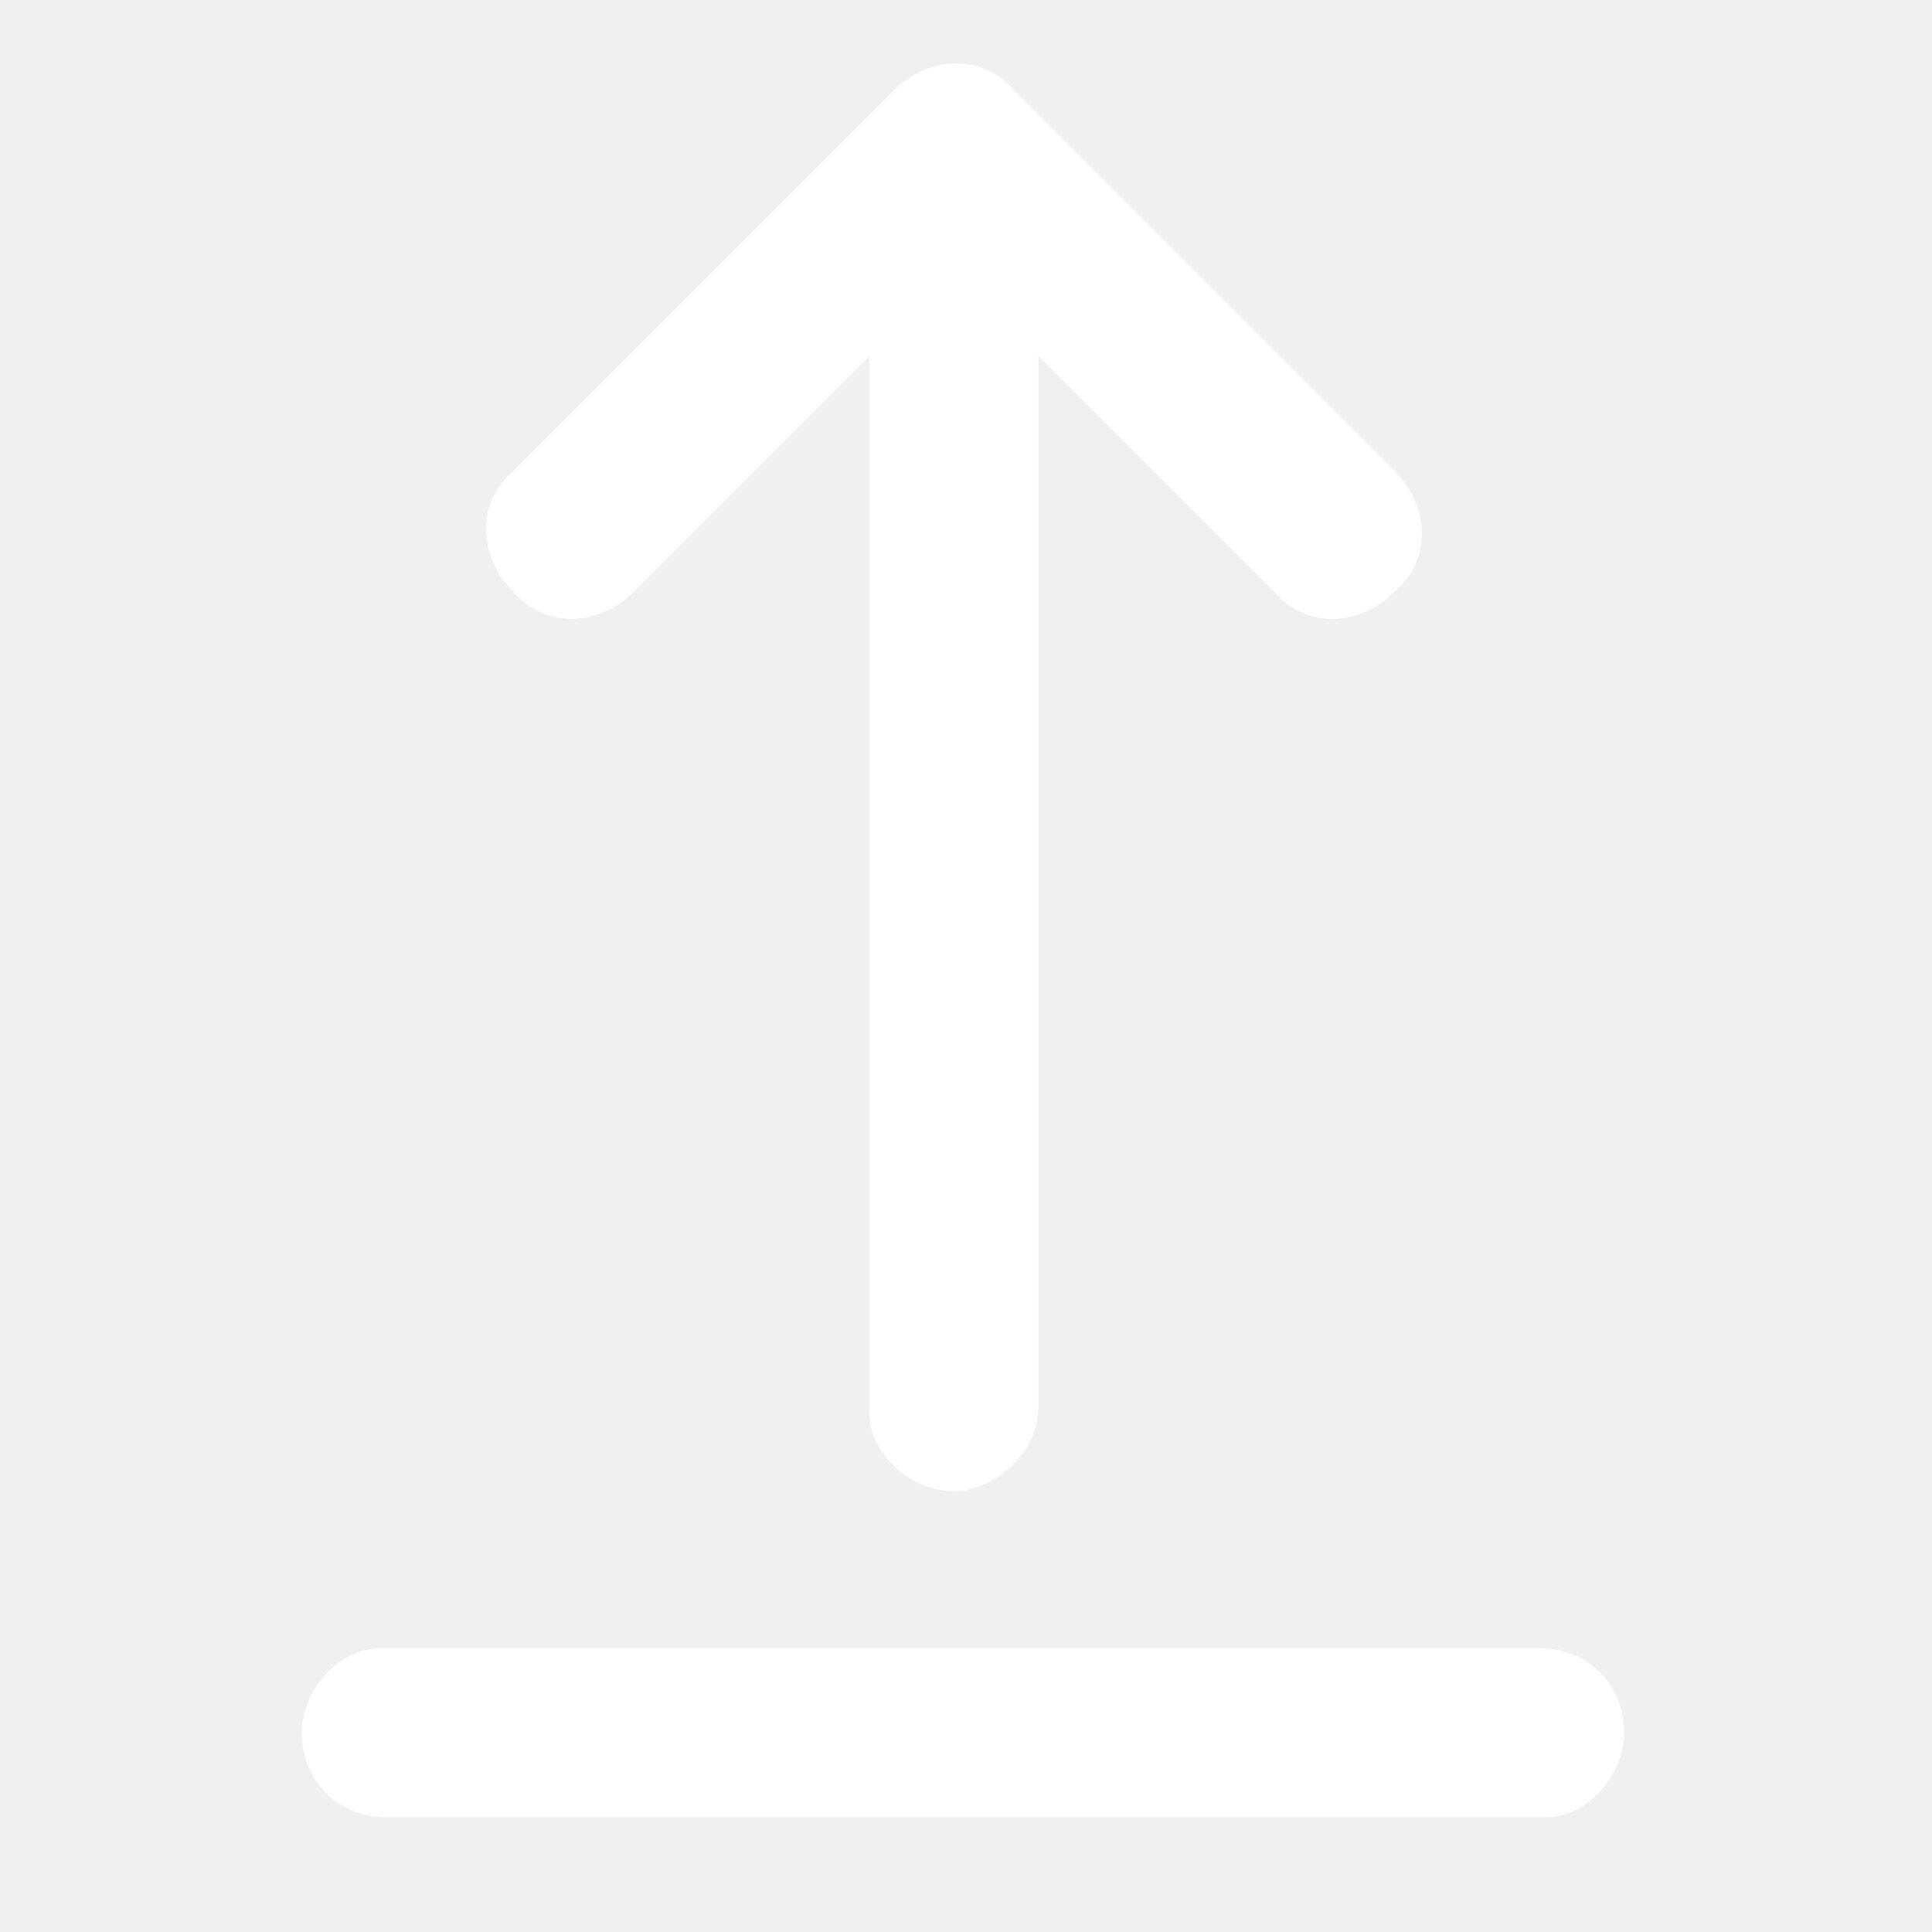
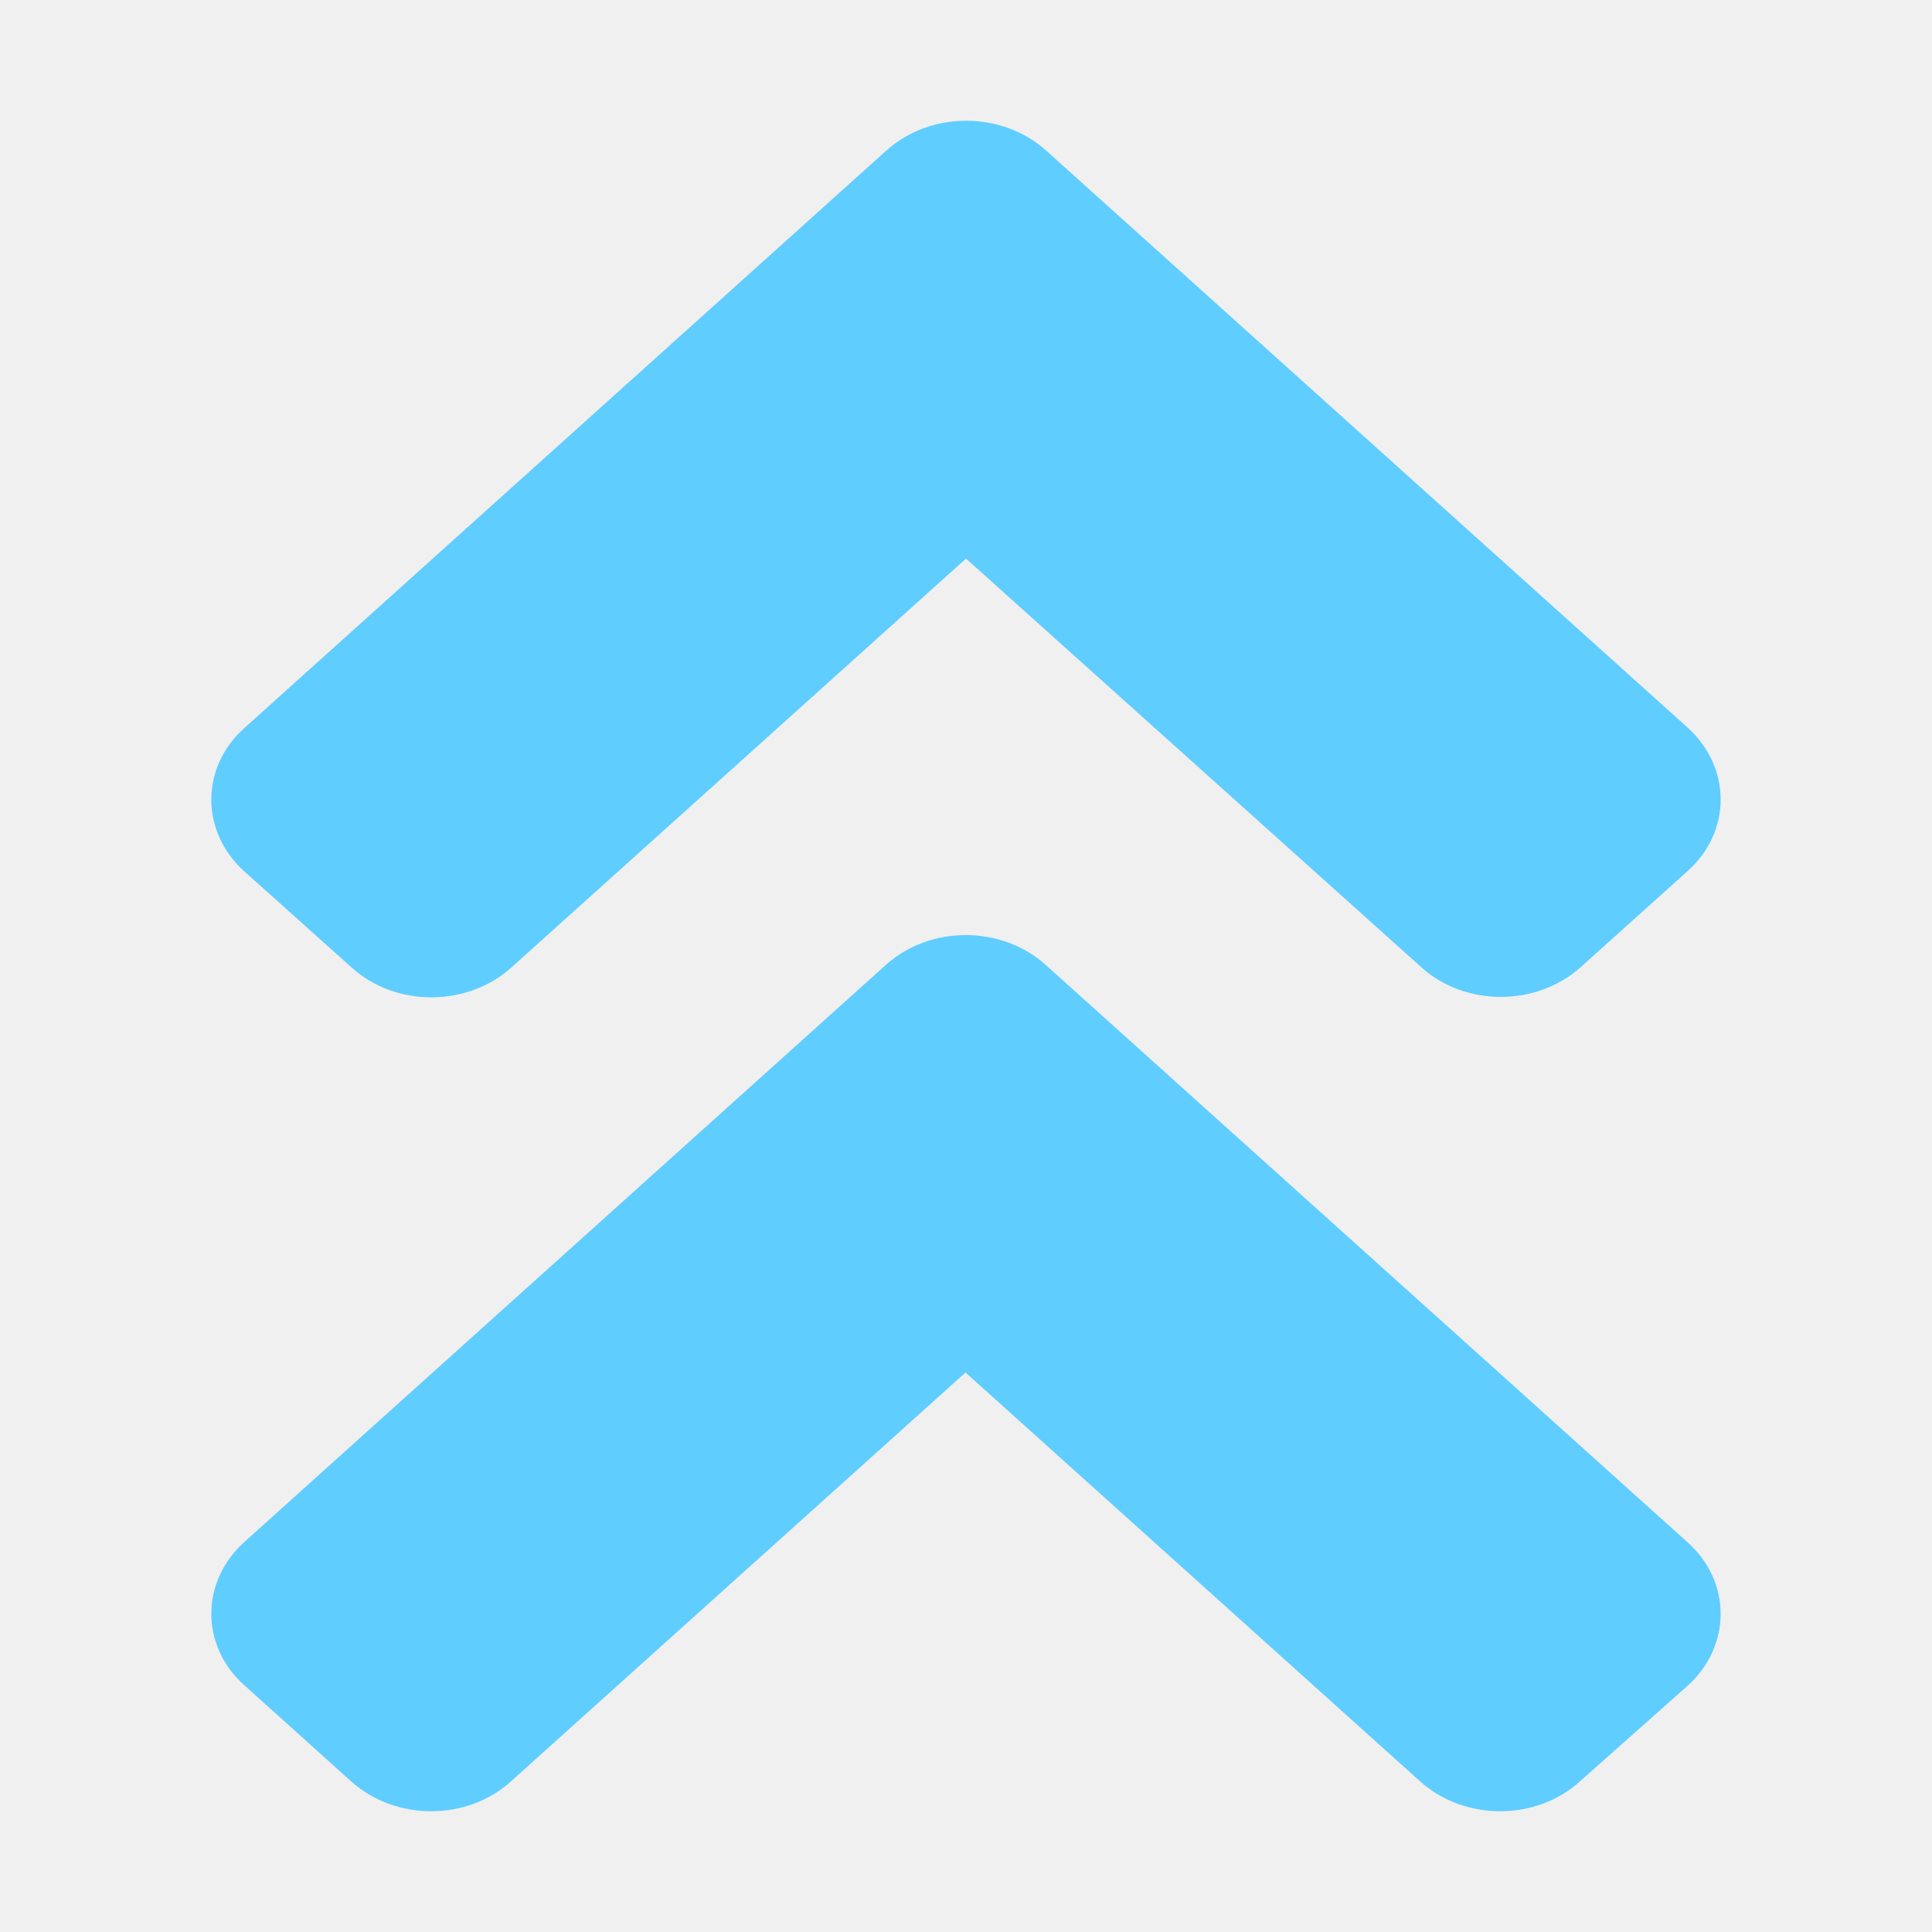
- <svg xmlns="http://www.w3.org/2000/svg" version="1.1" id="Layer_1" x="0px" y="0px" viewBox="0 0 32 32" style="enable-background:new 0 0 32 32;" xml:space="preserve">
-   <style type="text/css">
- 	.st0{fill:#FFFFFF;}
- </style>
-   <path class="st0" d="M6.4,27.3h19.1c0.8,0,1.4,0.6,1.4,1.4c0,0.7-0.6,1.4-1.3,1.4l-0.1,0H6.4c-0.8,0-1.4-0.6-1.4-1.4  c0-0.7,0.6-1.4,1.3-1.4L6.4,27.3h19.1H6.4z M15.9,24.7l-0.1,0c-0.7,0-1.4-0.6-1.4-1.3l0-0.1V5.9l-3.9,3.9c-0.6,0.6-1.5,0.6-2,0  c-0.6-0.6-0.6-1.5,0-2l6.3-6.3c0.6-0.6,1.5-0.6,2,0l6.3,6.3c0.6,0.6,0.6,1.5,0,2c-0.6,0.6-1.5,0.6-2,0l-3.9-3.9v17.4  C17.2,24,16.6,24.6,15.9,24.7l-0.1,0L15.9,24.7z" />
+ <svg xmlns="http://www.w3.org/2000/svg" width="32" height="32" viewBox="0 0 32 32" fill="none">
+   <path d="M14.672 15.982L4.051 25.536C3.316 26.196 3.316 27.264 4.051 27.917L5.816 29.505C6.55 30.165 7.737 30.165 8.463 29.505L15.992 22.733L23.521 29.505C24.255 30.165 25.442 30.165 26.169 29.505L27.949 27.924C28.683 27.264 28.683 26.196 27.949 25.543L17.328 15.989C16.594 15.322 15.406 15.322 14.672 15.982V15.982ZM17.328 2.494L27.949 12.048C28.683 12.709 28.683 13.776 27.949 14.43L26.184 16.017C25.45 16.677 24.263 16.677 23.537 16.017L16 9.252L8.471 16.024C7.737 16.684 6.55 16.684 5.823 16.024L4.051 14.437C3.316 13.776 3.316 12.709 4.051 12.055L14.672 2.501C15.406 1.834 16.594 1.834 17.328 2.494V2.494Z" fill="#60CDFF" />
</svg>
